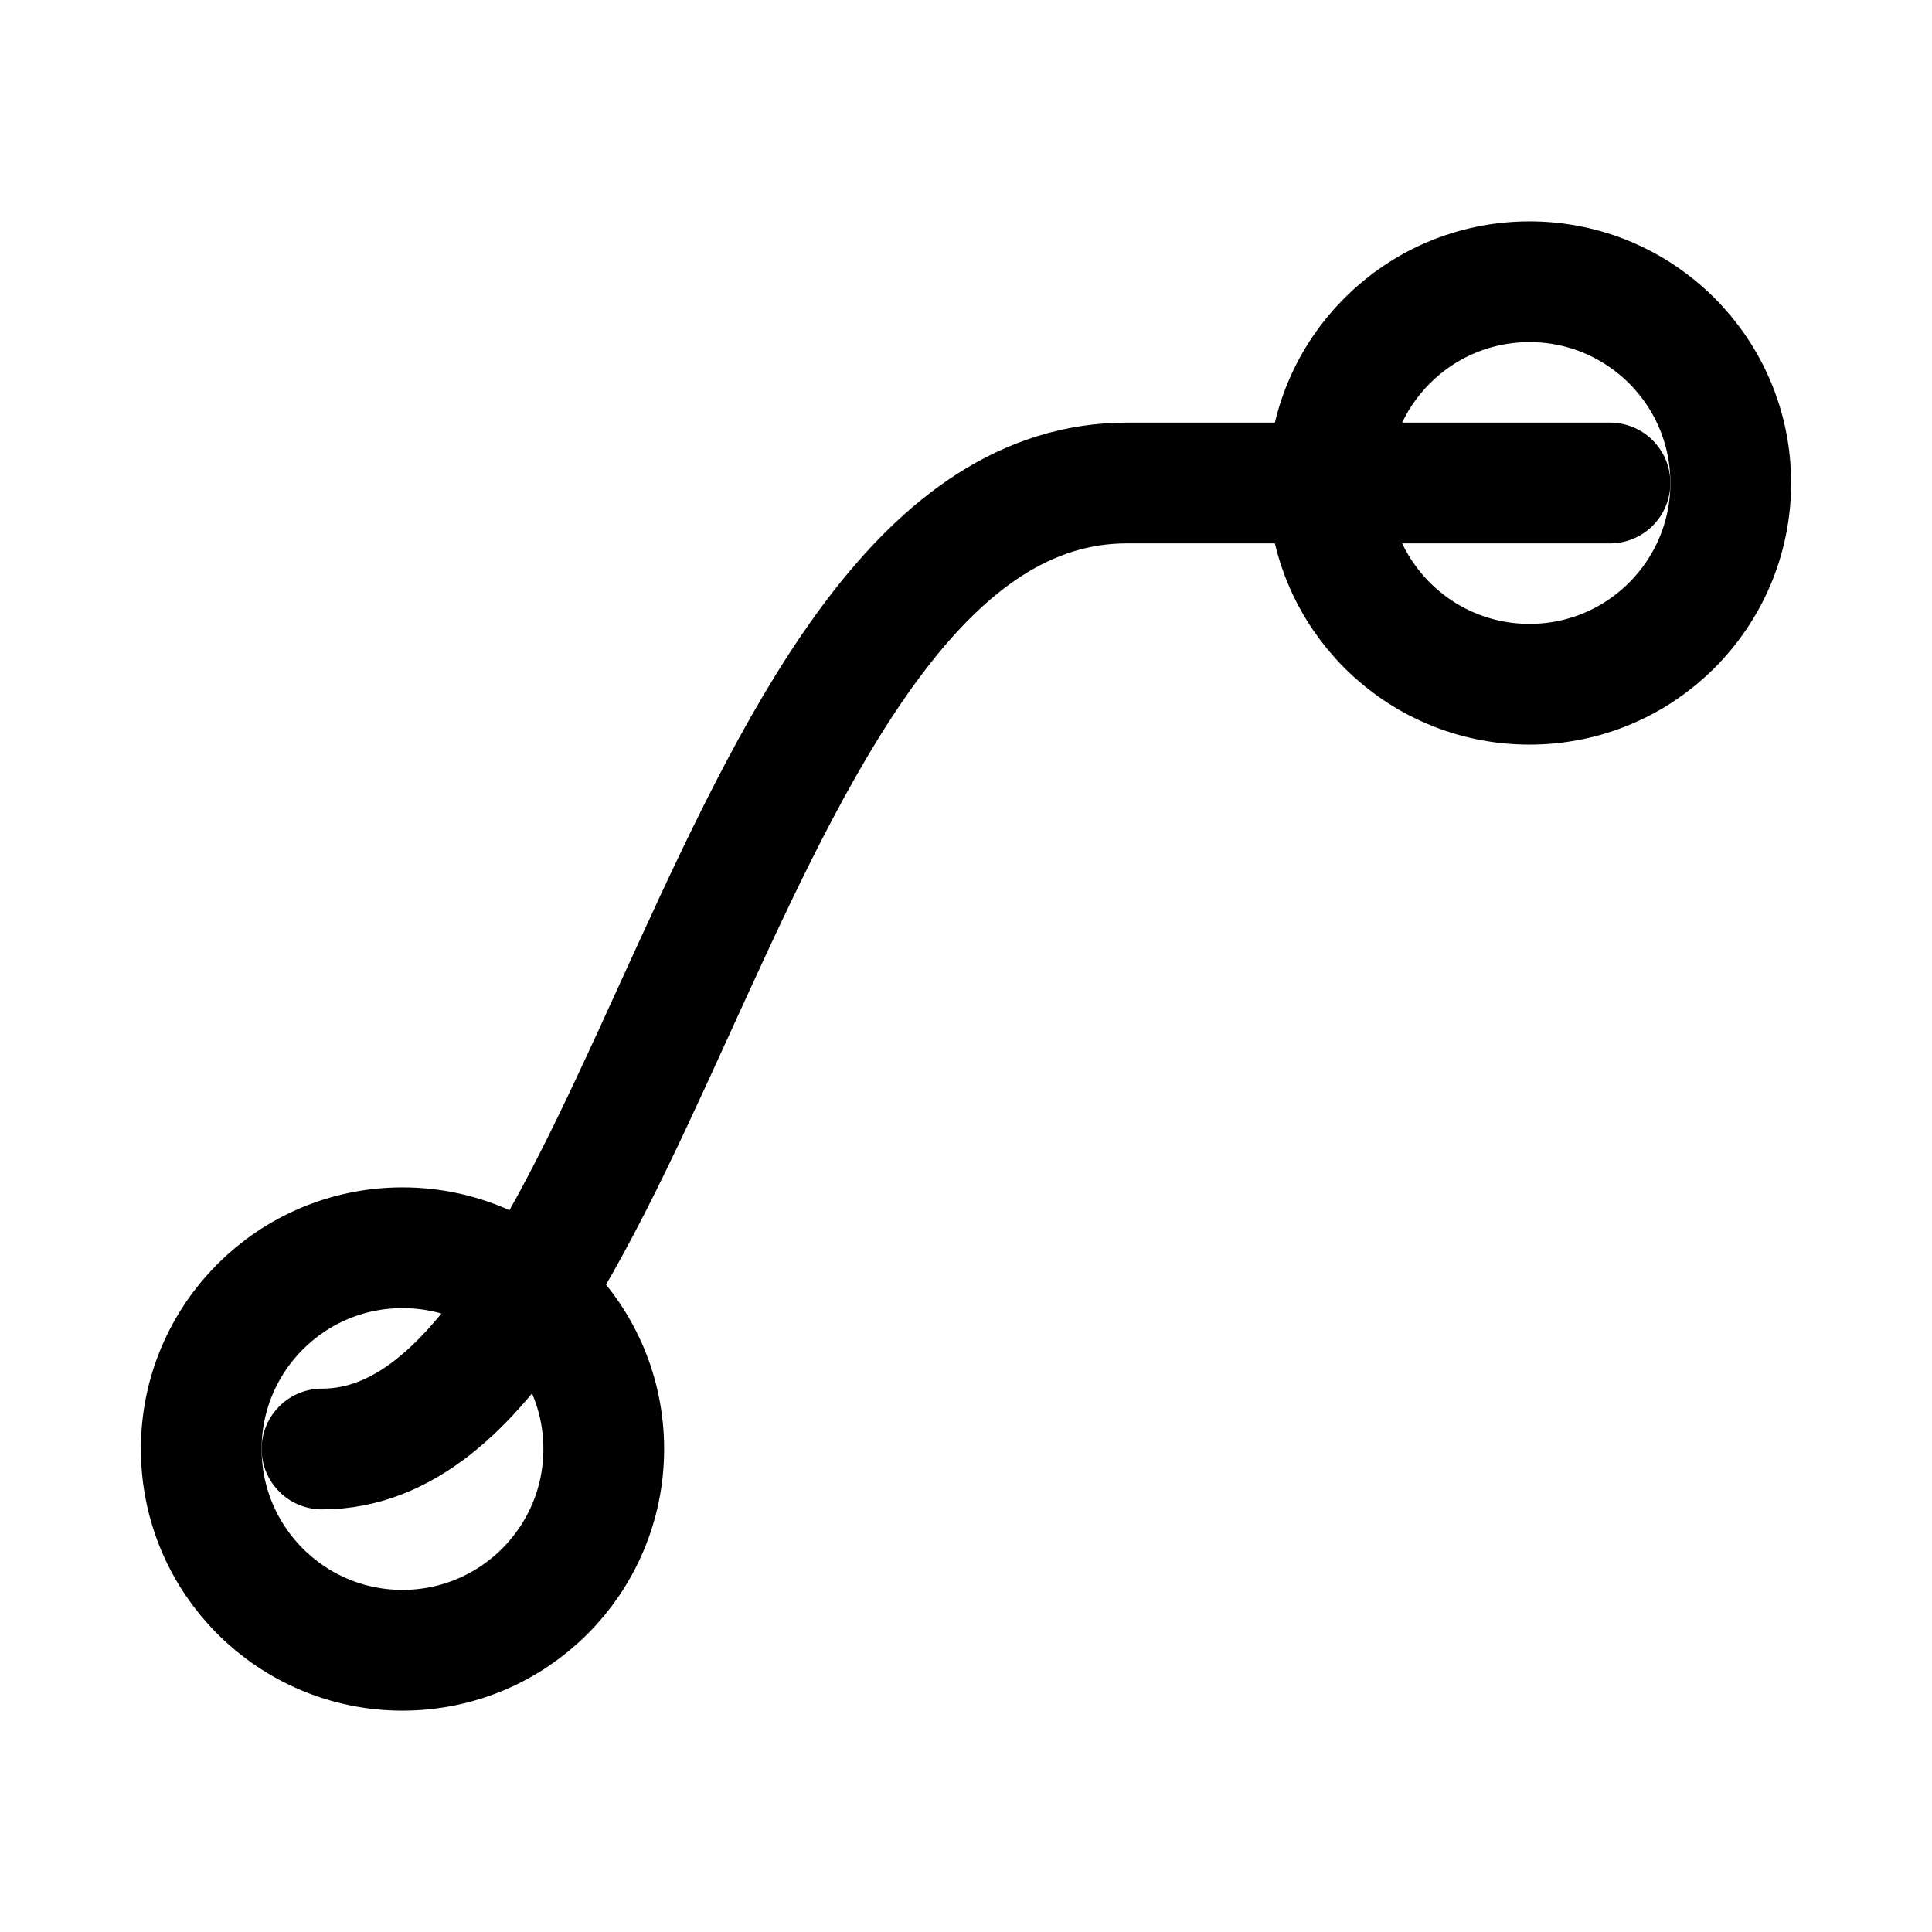
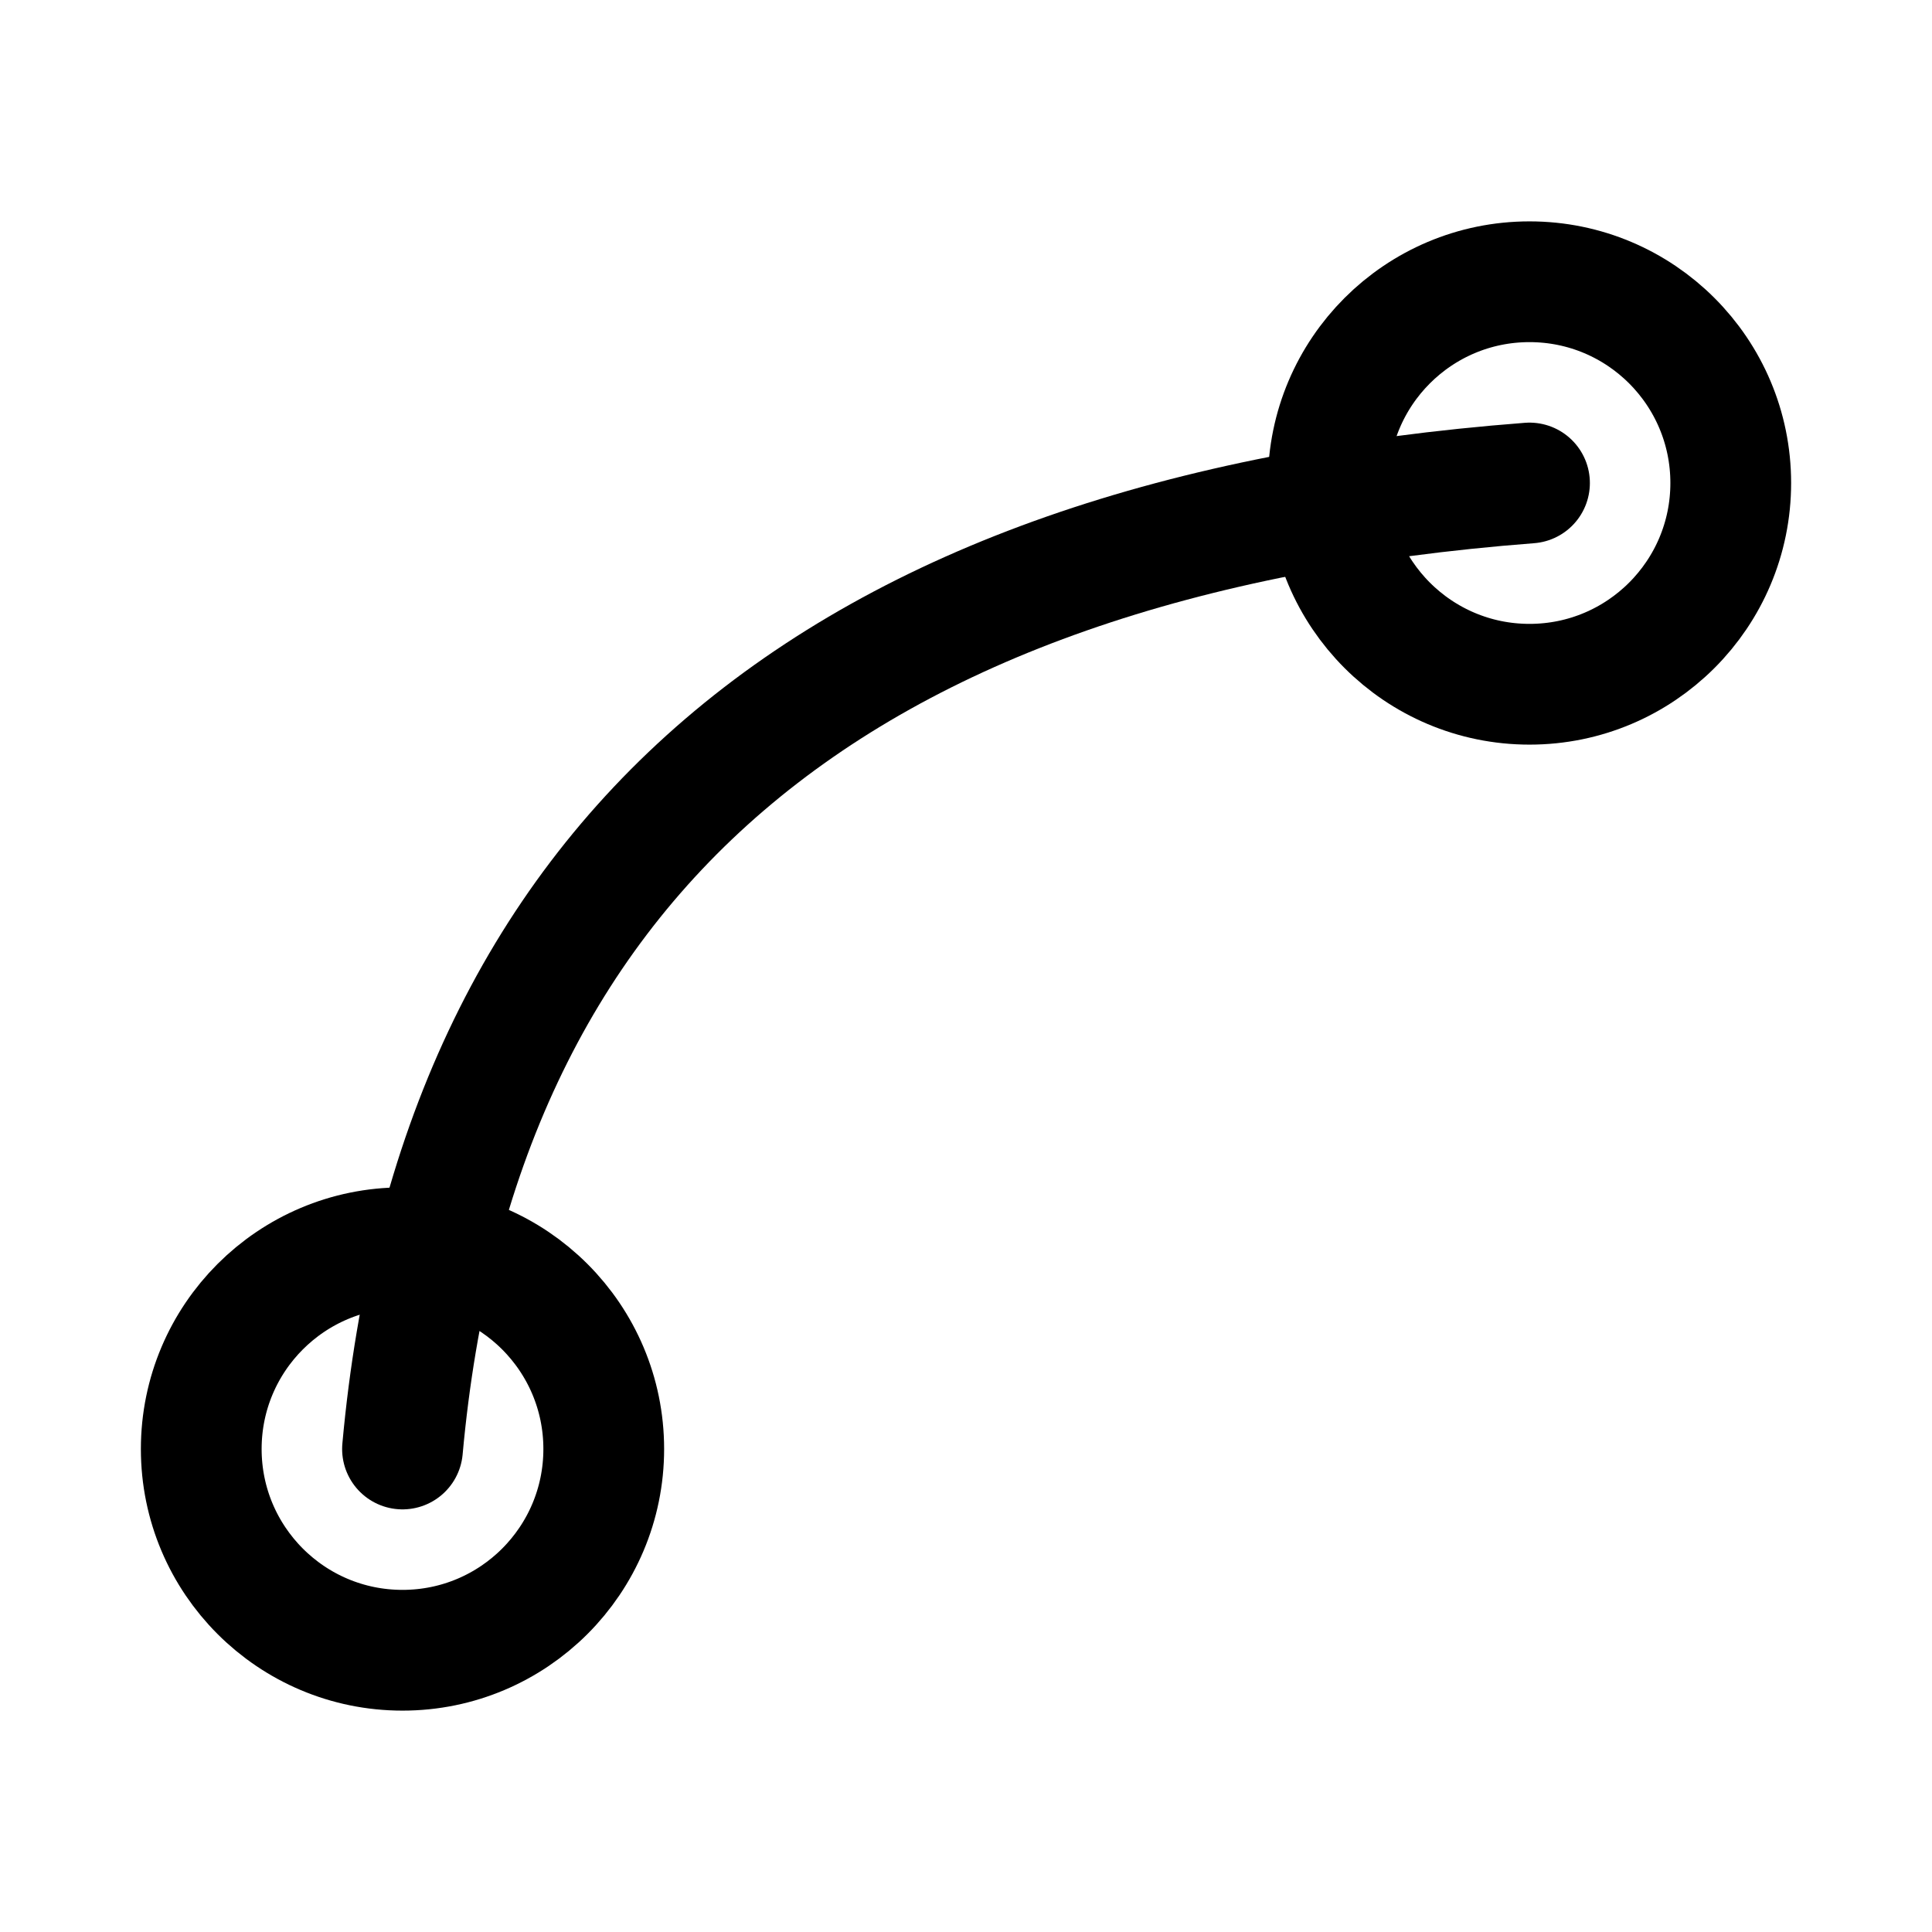
<svg xmlns="http://www.w3.org/2000/svg" viewBox="0 0 24 24" fill="none" stroke="currentColor" stroke-width="1.5" stroke-linecap="round" stroke-linejoin="round">
-   <path d="M4 18c4 0 5-12 10-12h6" />
+   <path d="M5 18Q6 7 19 6" />
  <circle class="faint" cx="5" cy="18" r="2.5" />
  <circle class="faint" cx="19" cy="6" r="2.5" />
</svg>
